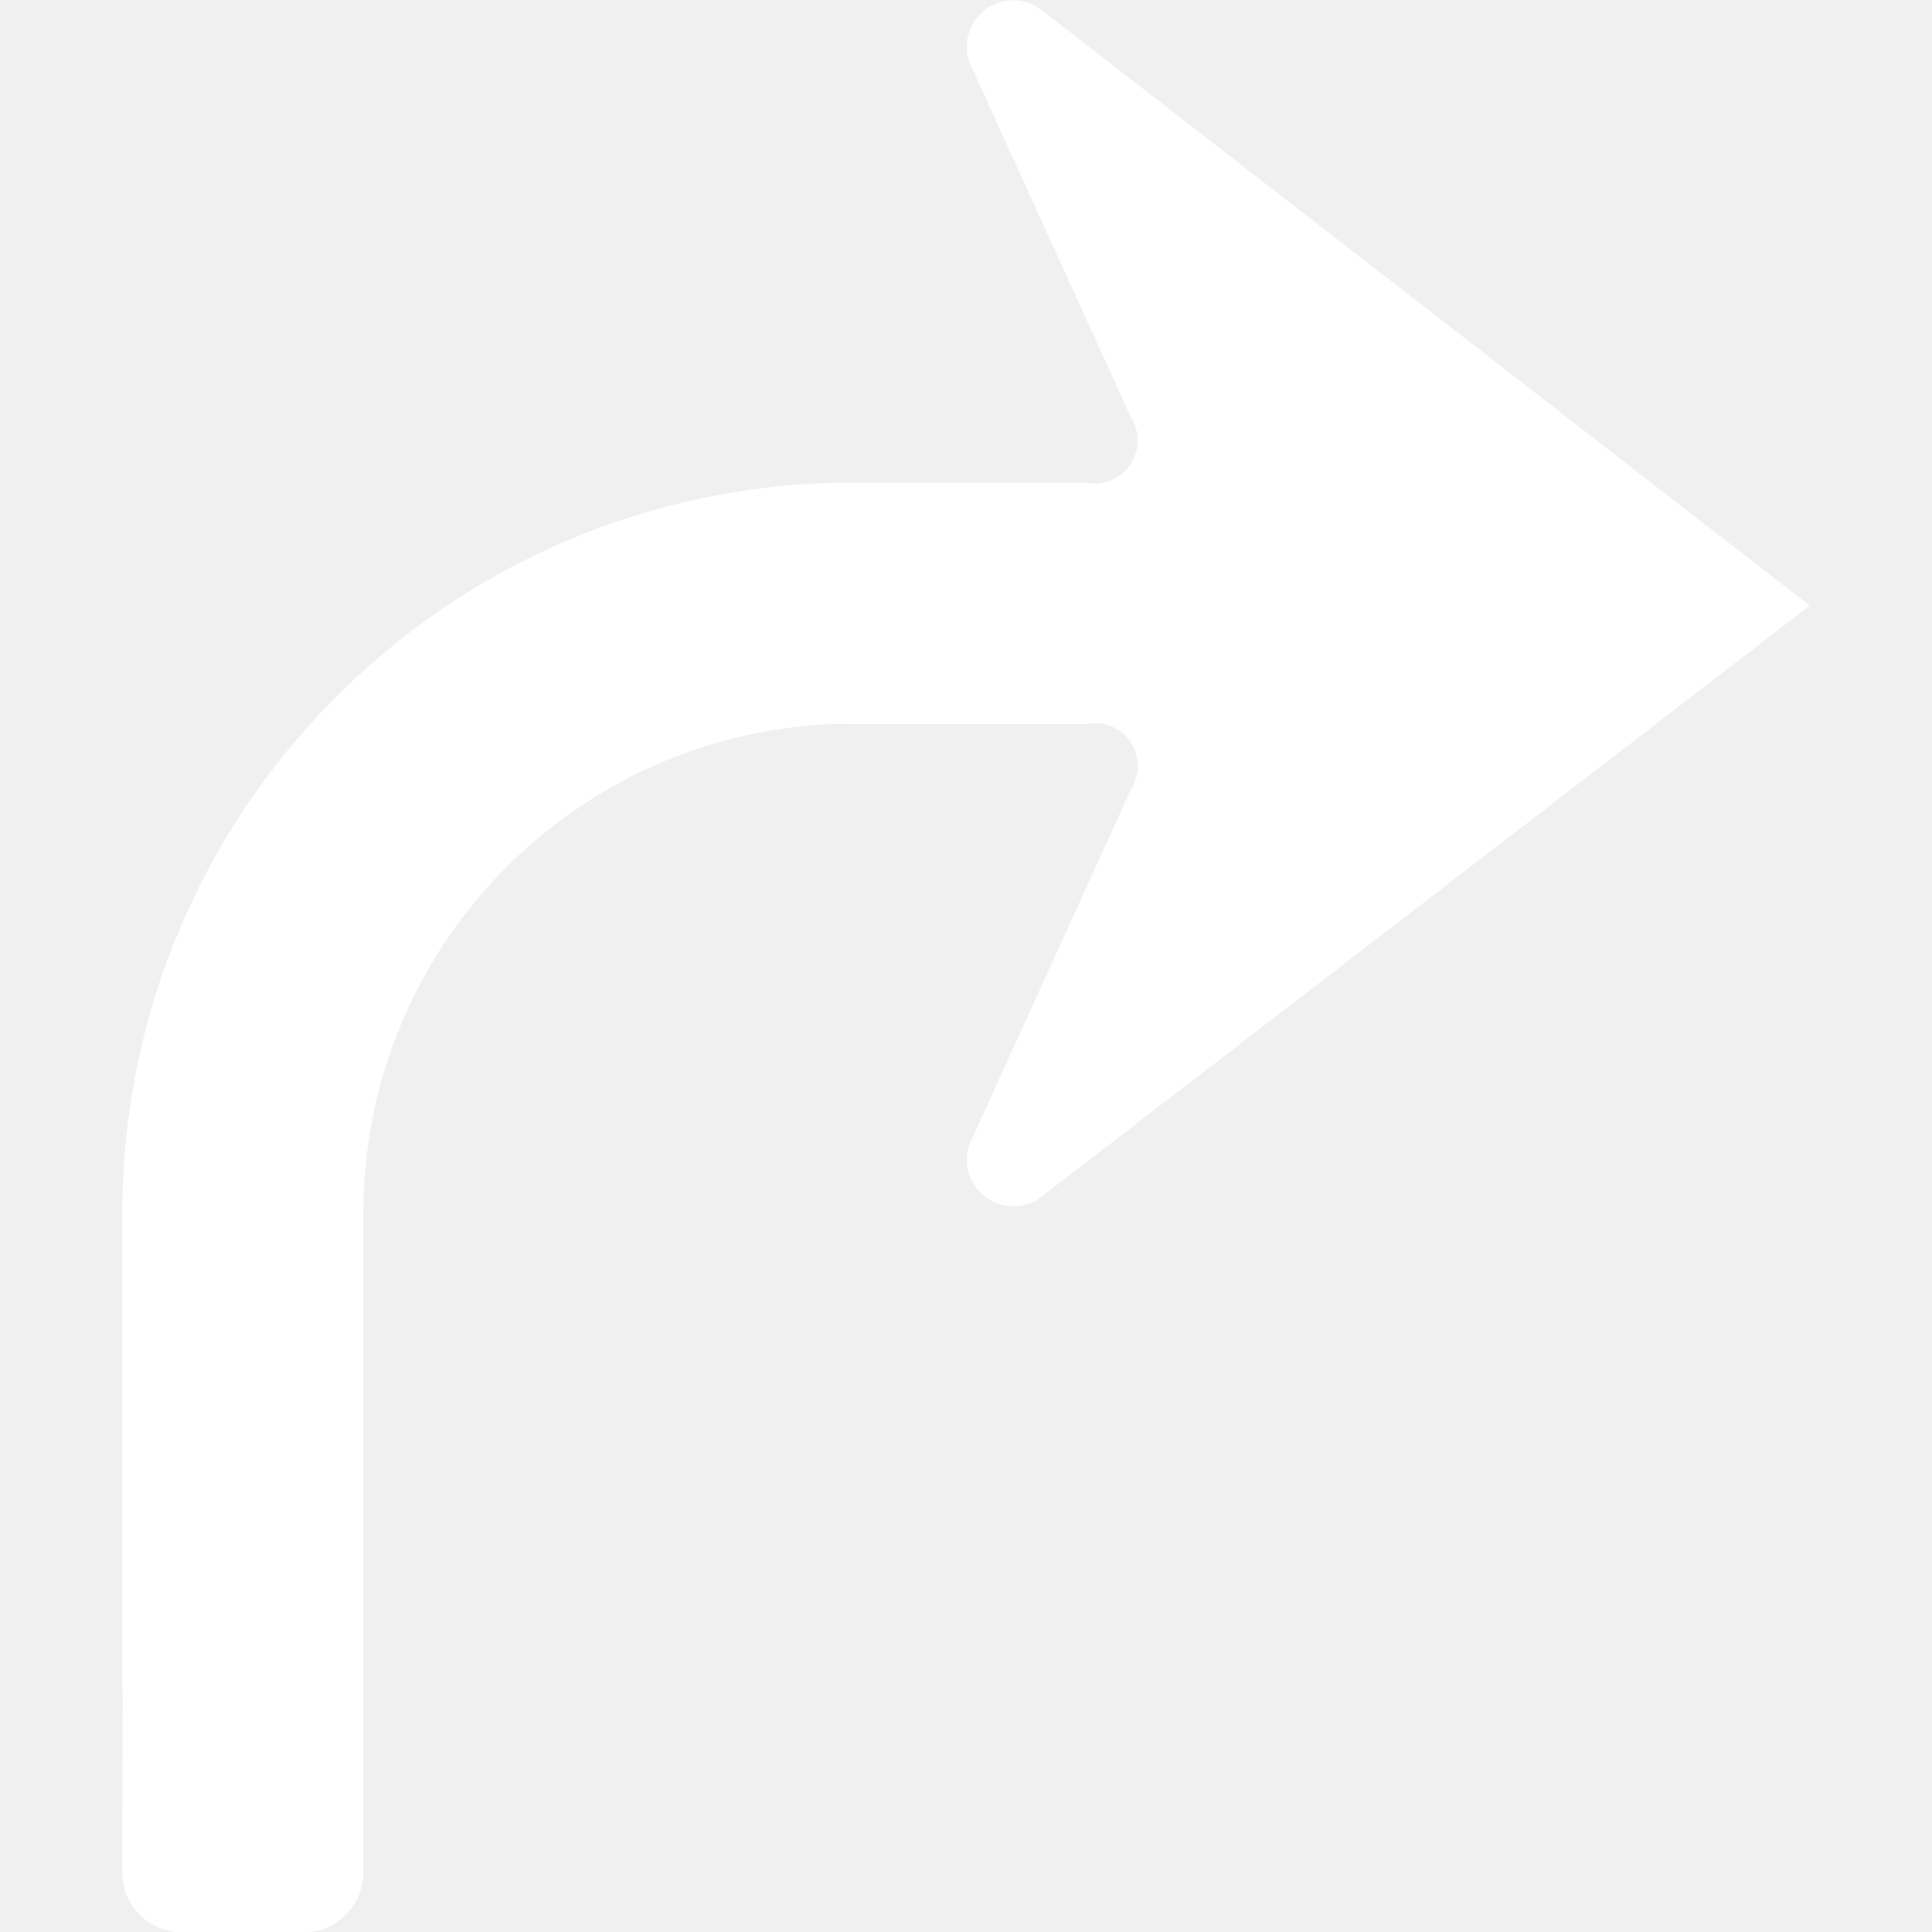
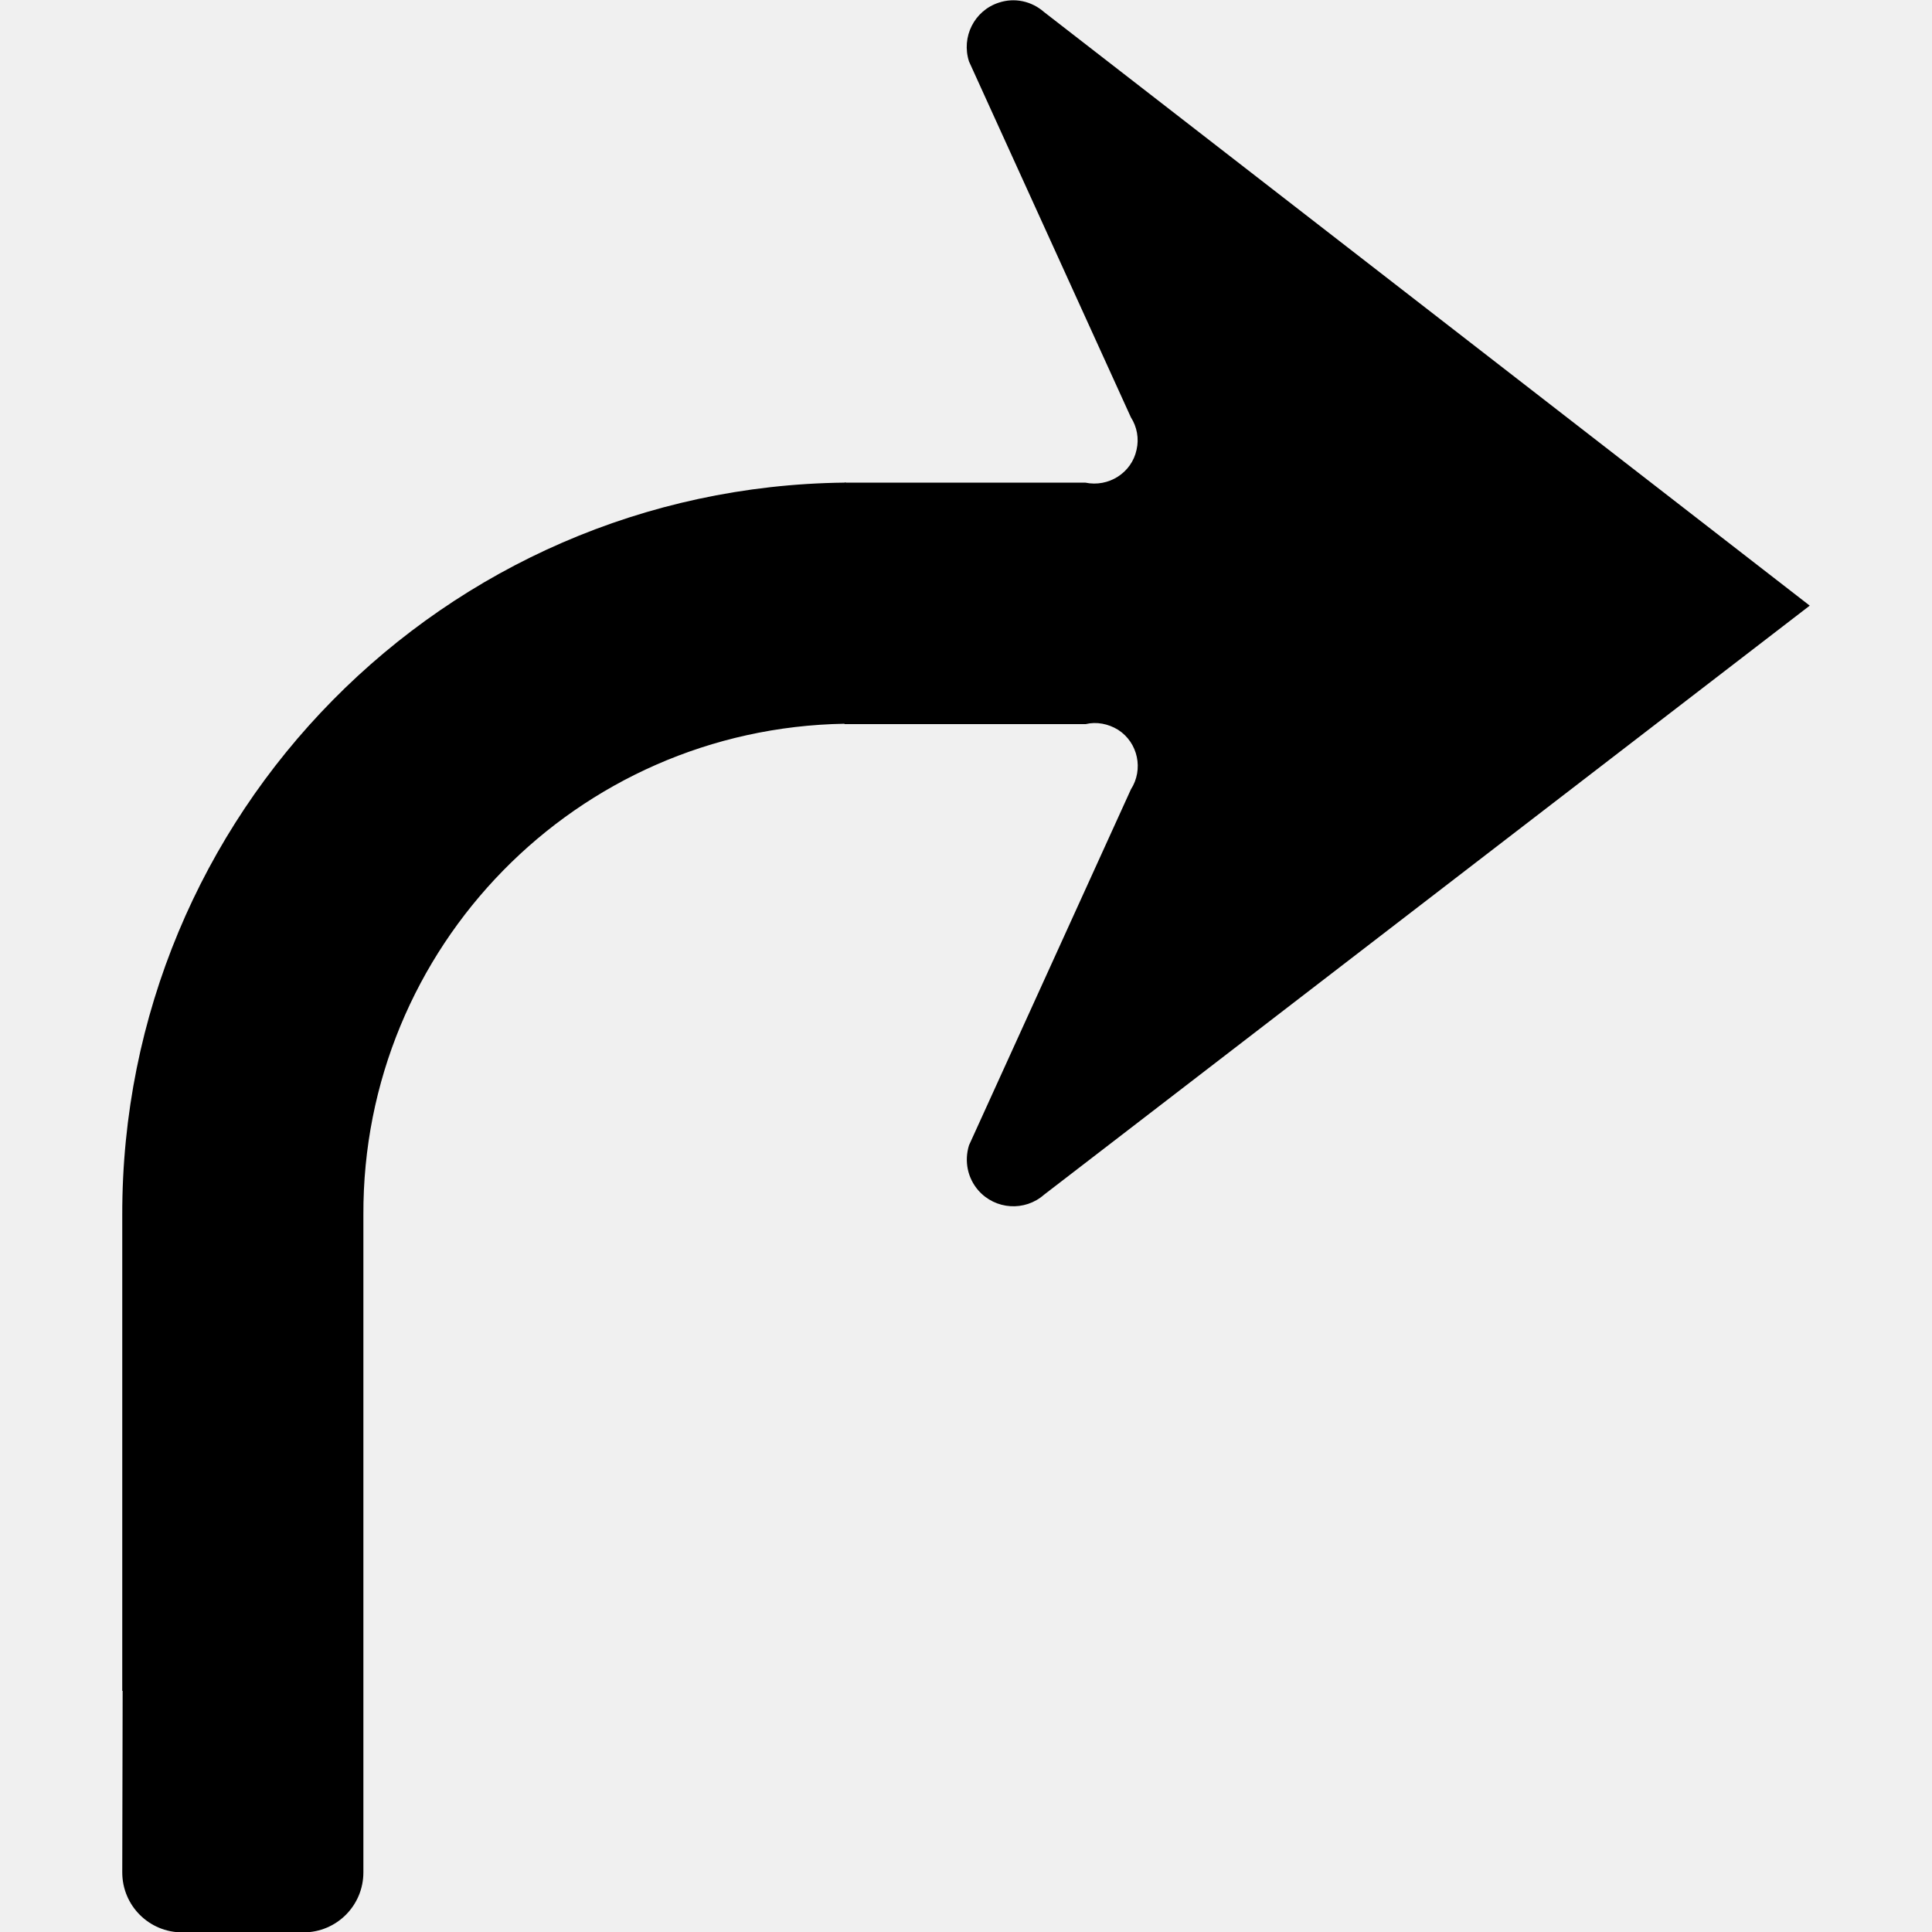
<svg xmlns="http://www.w3.org/2000/svg" version="1.1" id="Layer_1" x="0px" y="0px" viewBox="0 0 512 512" style="enable-background:new 0 0 512 512;" xml:space="preserve">
-   <g fill="white">
+   <g fill="black">
    <path d="M223.8,191.8C152.8,193,96,251,96.3,322v174.2c0,8.8-7.1,15.9-15.9,15.9H48.3c-8.8,0-15.9-7.1-15.9-15.9v0l0.1-48.1h-0.1   V322c-0.2-106.3,85.2-192.9,191.4-194.1l0.3-0.1v0.1h63.5c6.2,1.3,12.3-2.6,13.6-8.7c0.7-3,0.1-6.1-1.5-8.6l-42.9-94.3   c-2.1-6.5,1.4-13.5,7.9-15.6c4.2-1.4,8.7-0.4,12,2.5l202.9,157.3L276.7,316.6c-5.1,4.5-12.9,4-17.4-1.1c-2.9-3.3-3.8-7.8-2.5-12   l42.9-94.3c3.4-5.3,1.9-12.4-3.4-15.8c-2.6-1.6-5.7-2.2-8.6-1.5H223.8z" />
  </g>
</svg>
